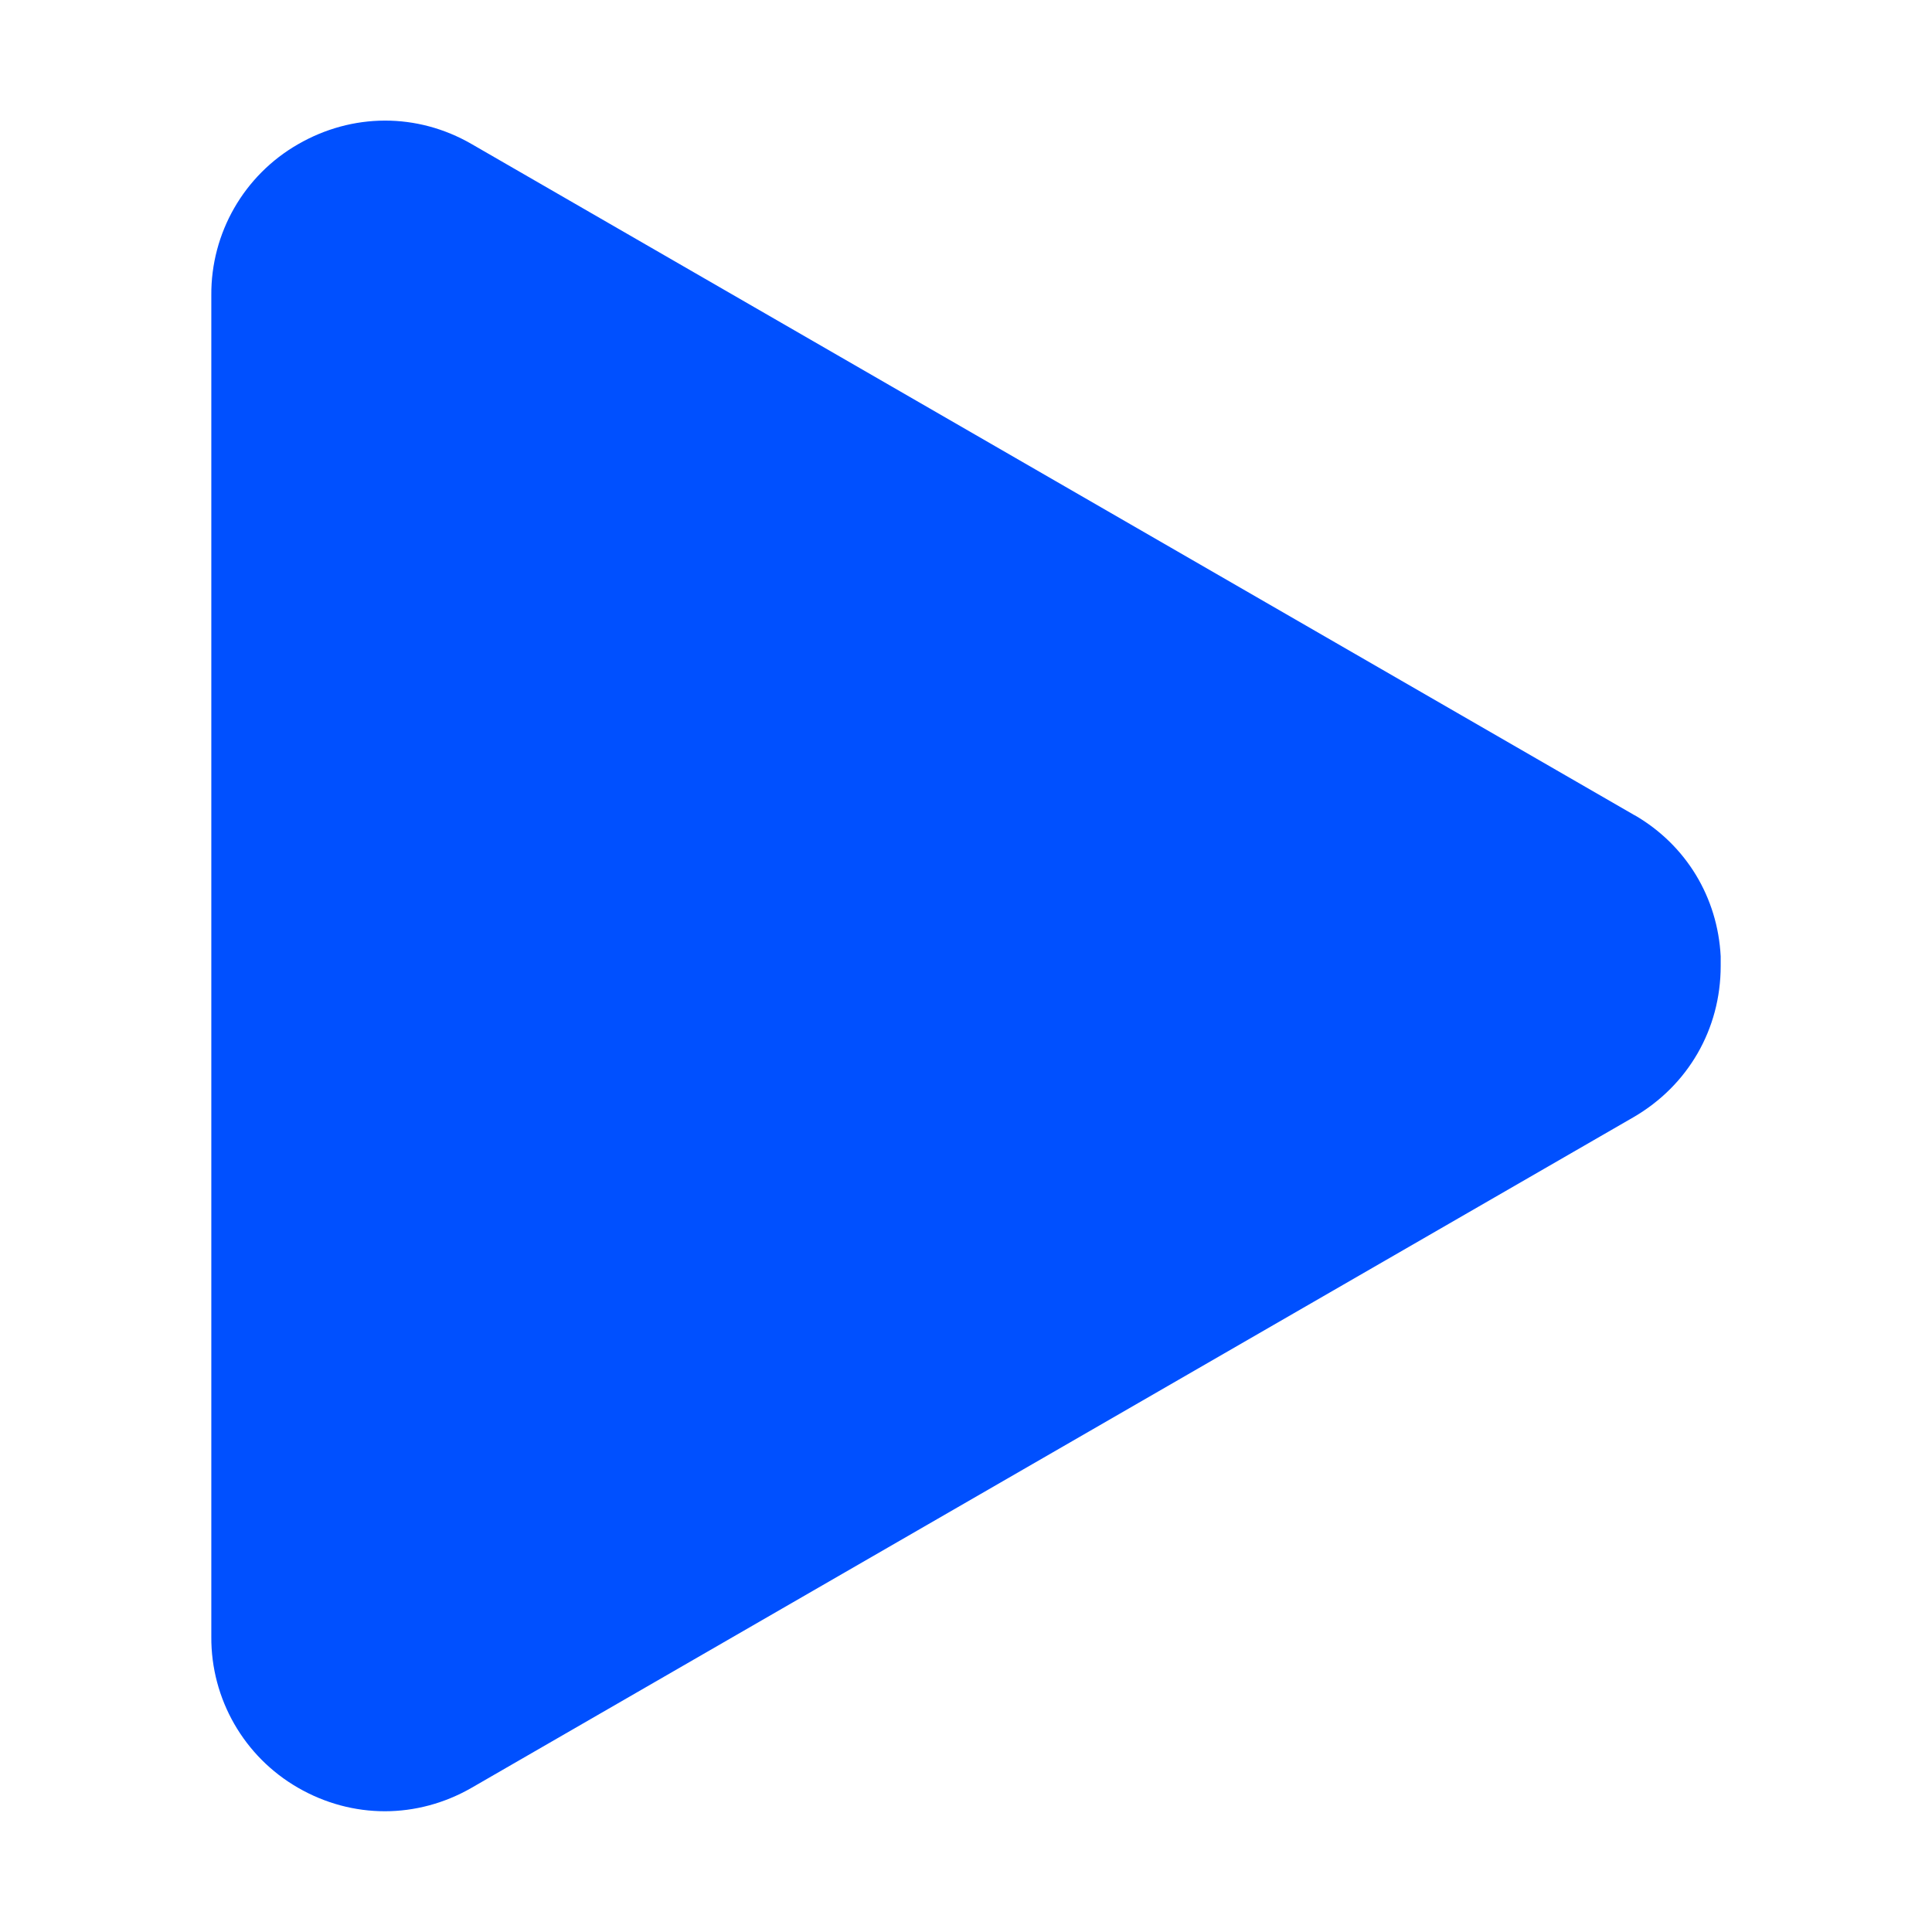
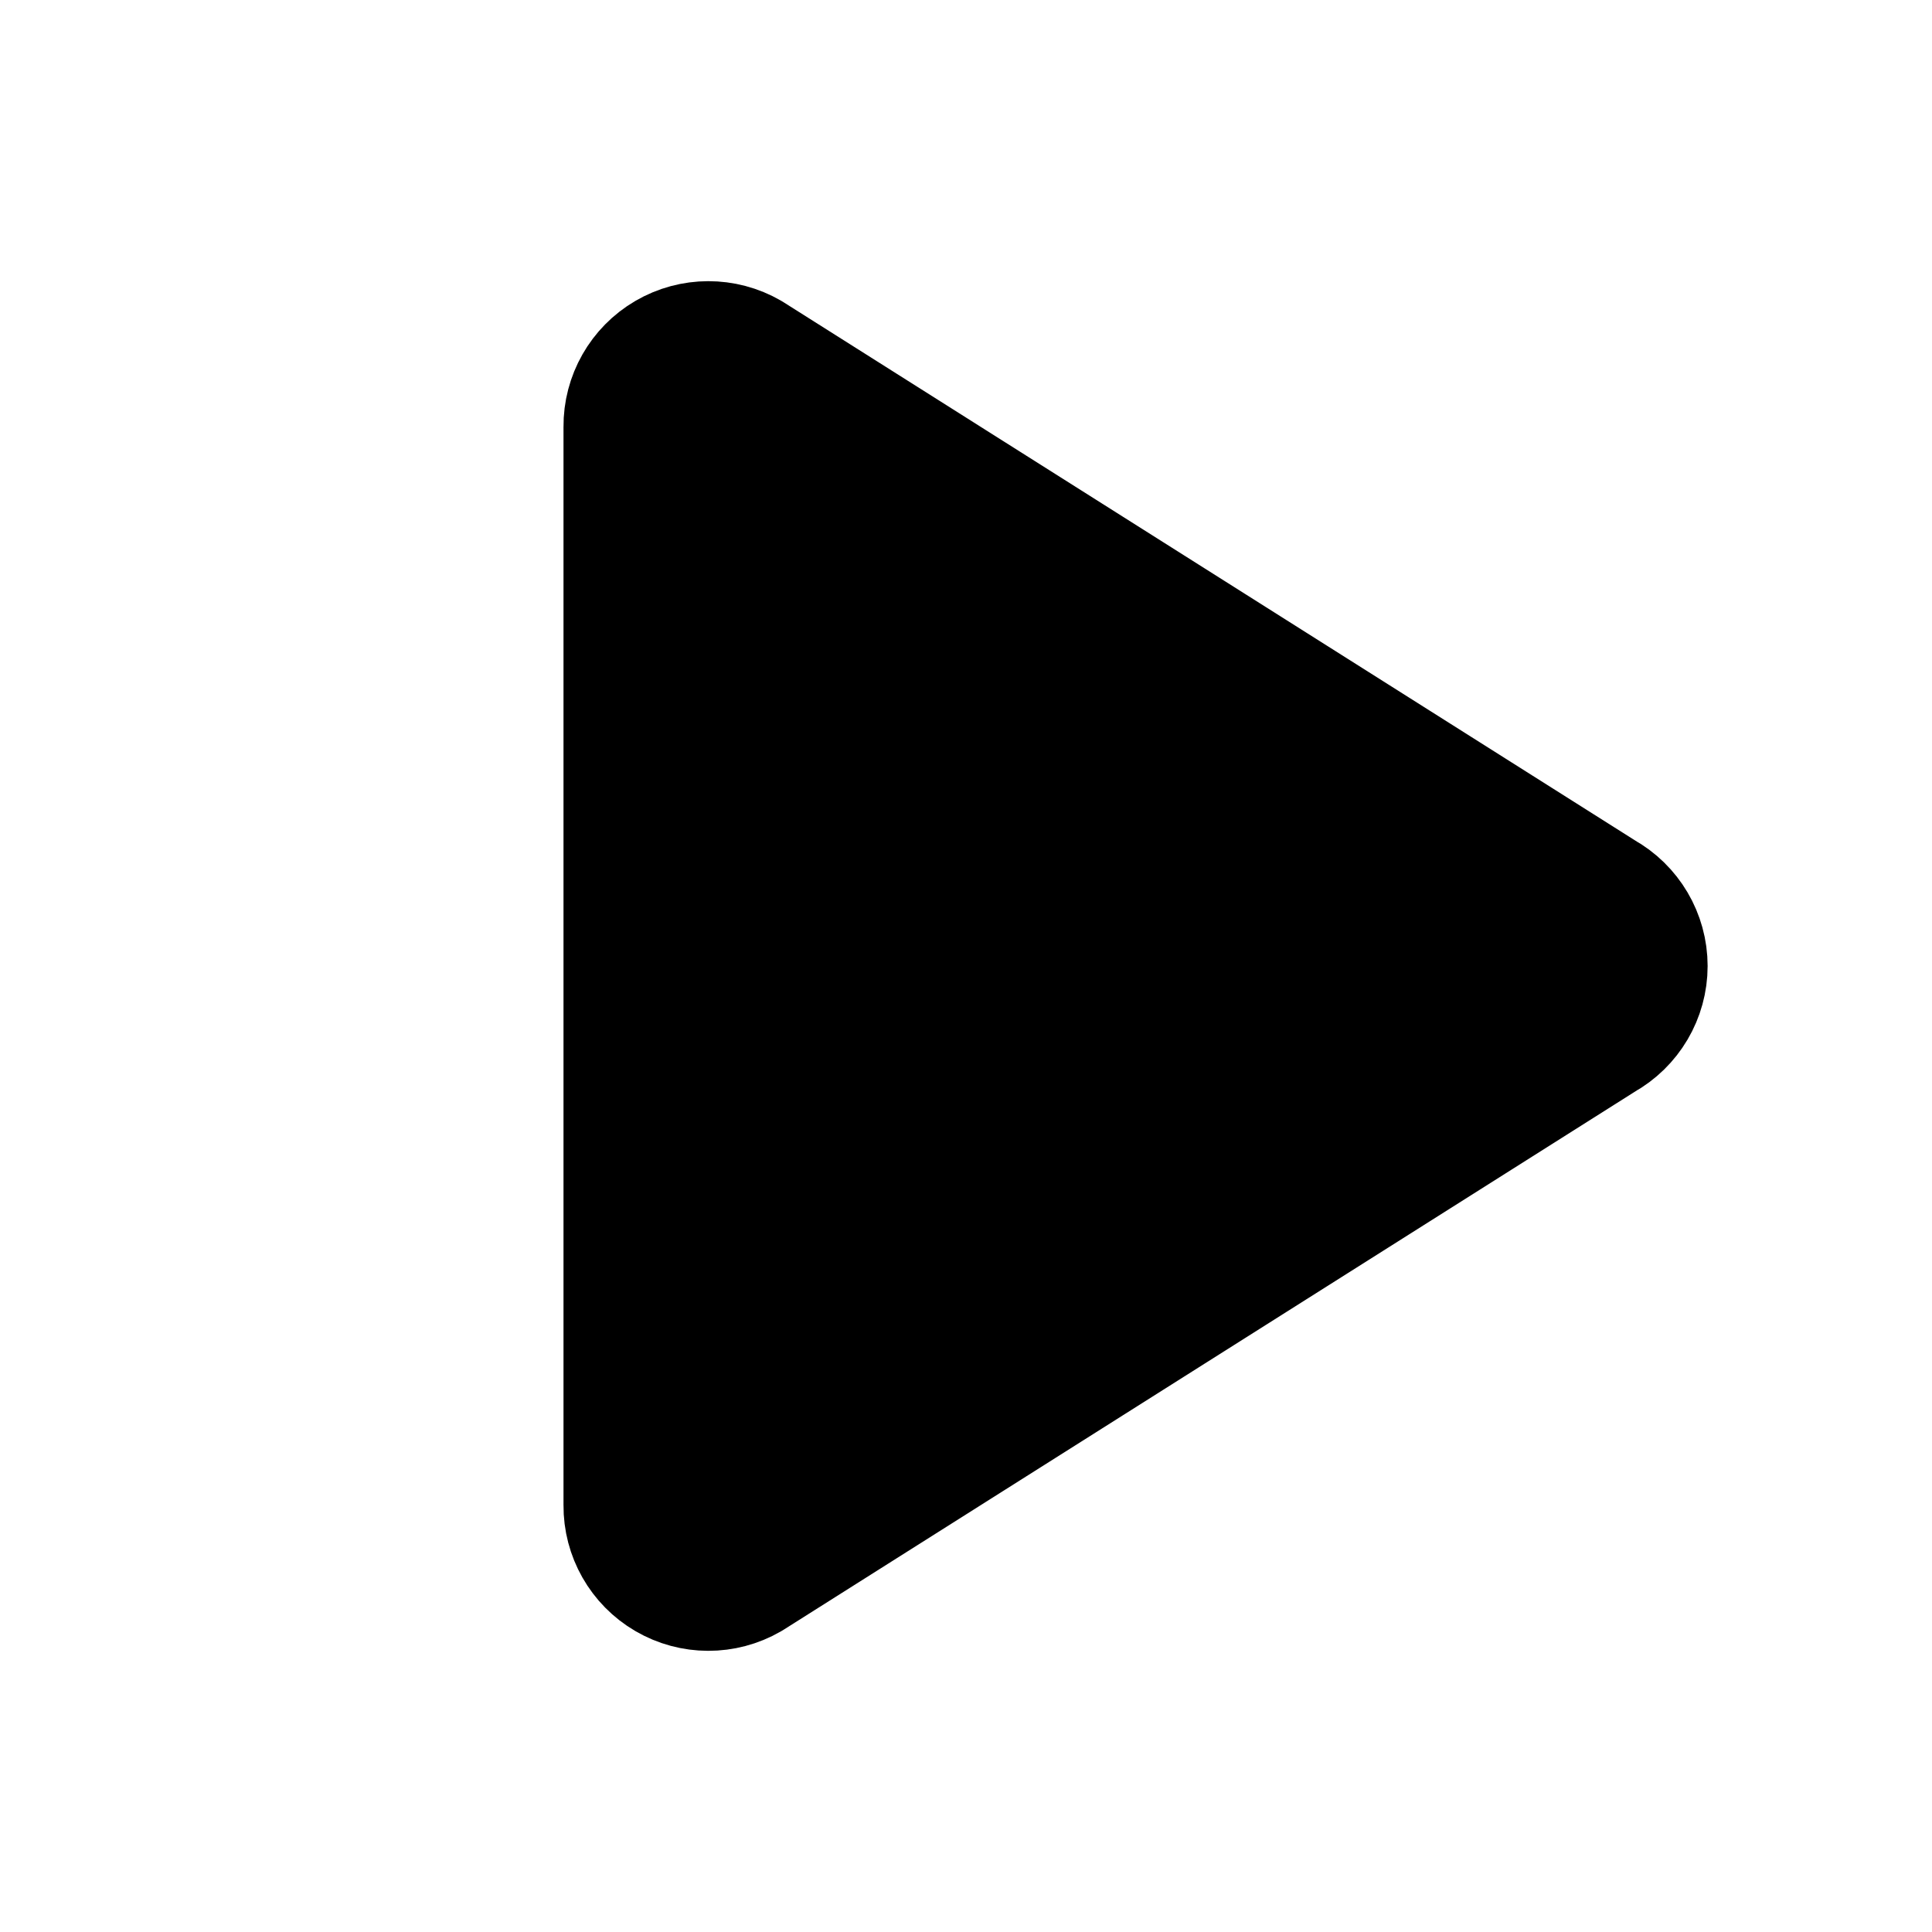
- <svg xmlns="http://www.w3.org/2000/svg" xml:space="preserve" viewBox="0 0 64 64">
-   <switch>
-     <g>
-       <path fill="#0050FF" d="M12.75 60c-.99 0-1.98-.26-2.88-.78a5.73 5.73 0 0 1-2.87-5V9.78a5.72 5.72 0 0 1 2.87-5c1.8-1.04 3.95-1.05 5.75-.01l38.5 22.22c.01.01.02.01.04.02 1.7.99 2.74 2.72 2.84 4.67V32c0 2.09-1.08 3.96-2.89 5.01l-38.5 22.22c-.89.51-1.88.77-2.86.77" style="fill:#0050ff" />
-     </g>
-   </switch>
+ <svg xmlns="http://www.w3.org/2000/svg" viewBox="0 0 24 24" fill="none" stroke="#000" stroke-width="2" stroke-linecap="round" stroke-linejoin="round">
+   <path d="M8 5.3v13.4a.8.8 0 0 0 1.2.7l10.6-6.7a.8.8 0 0 0 0-1.4L9.2 4.6a.8.8 0 0 0-1.2.7z" fill="#000" />
</svg>
